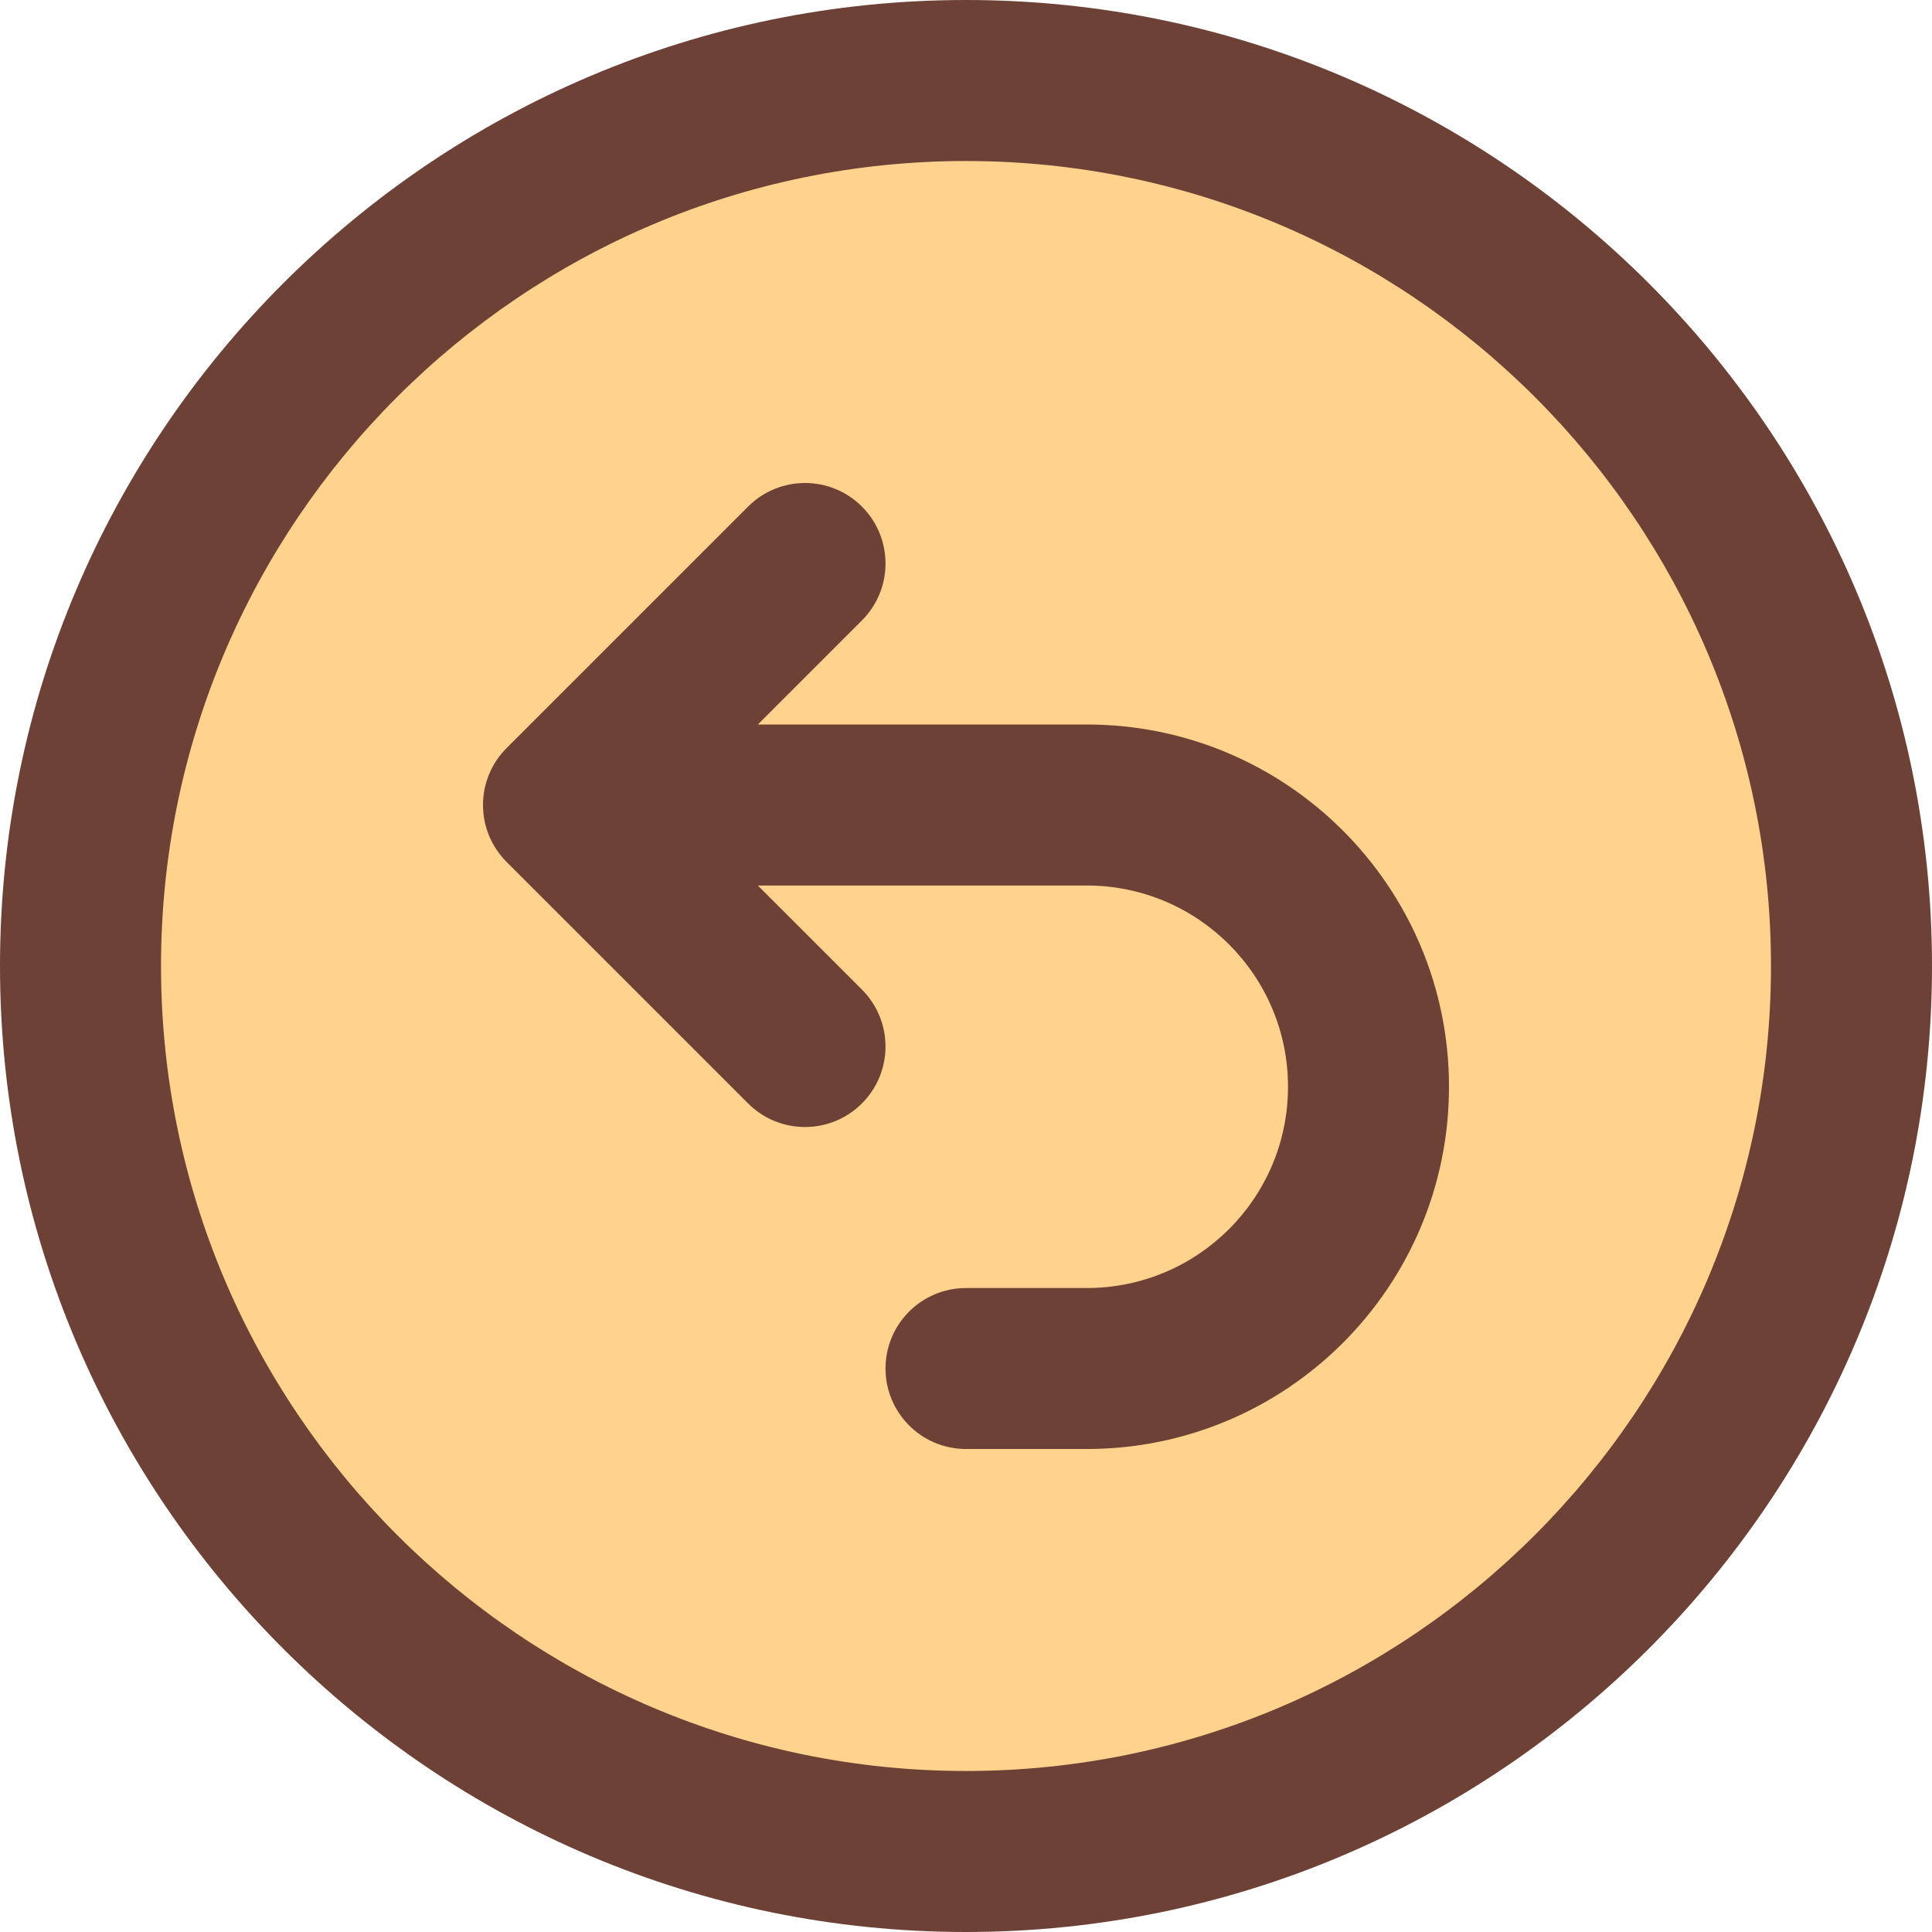
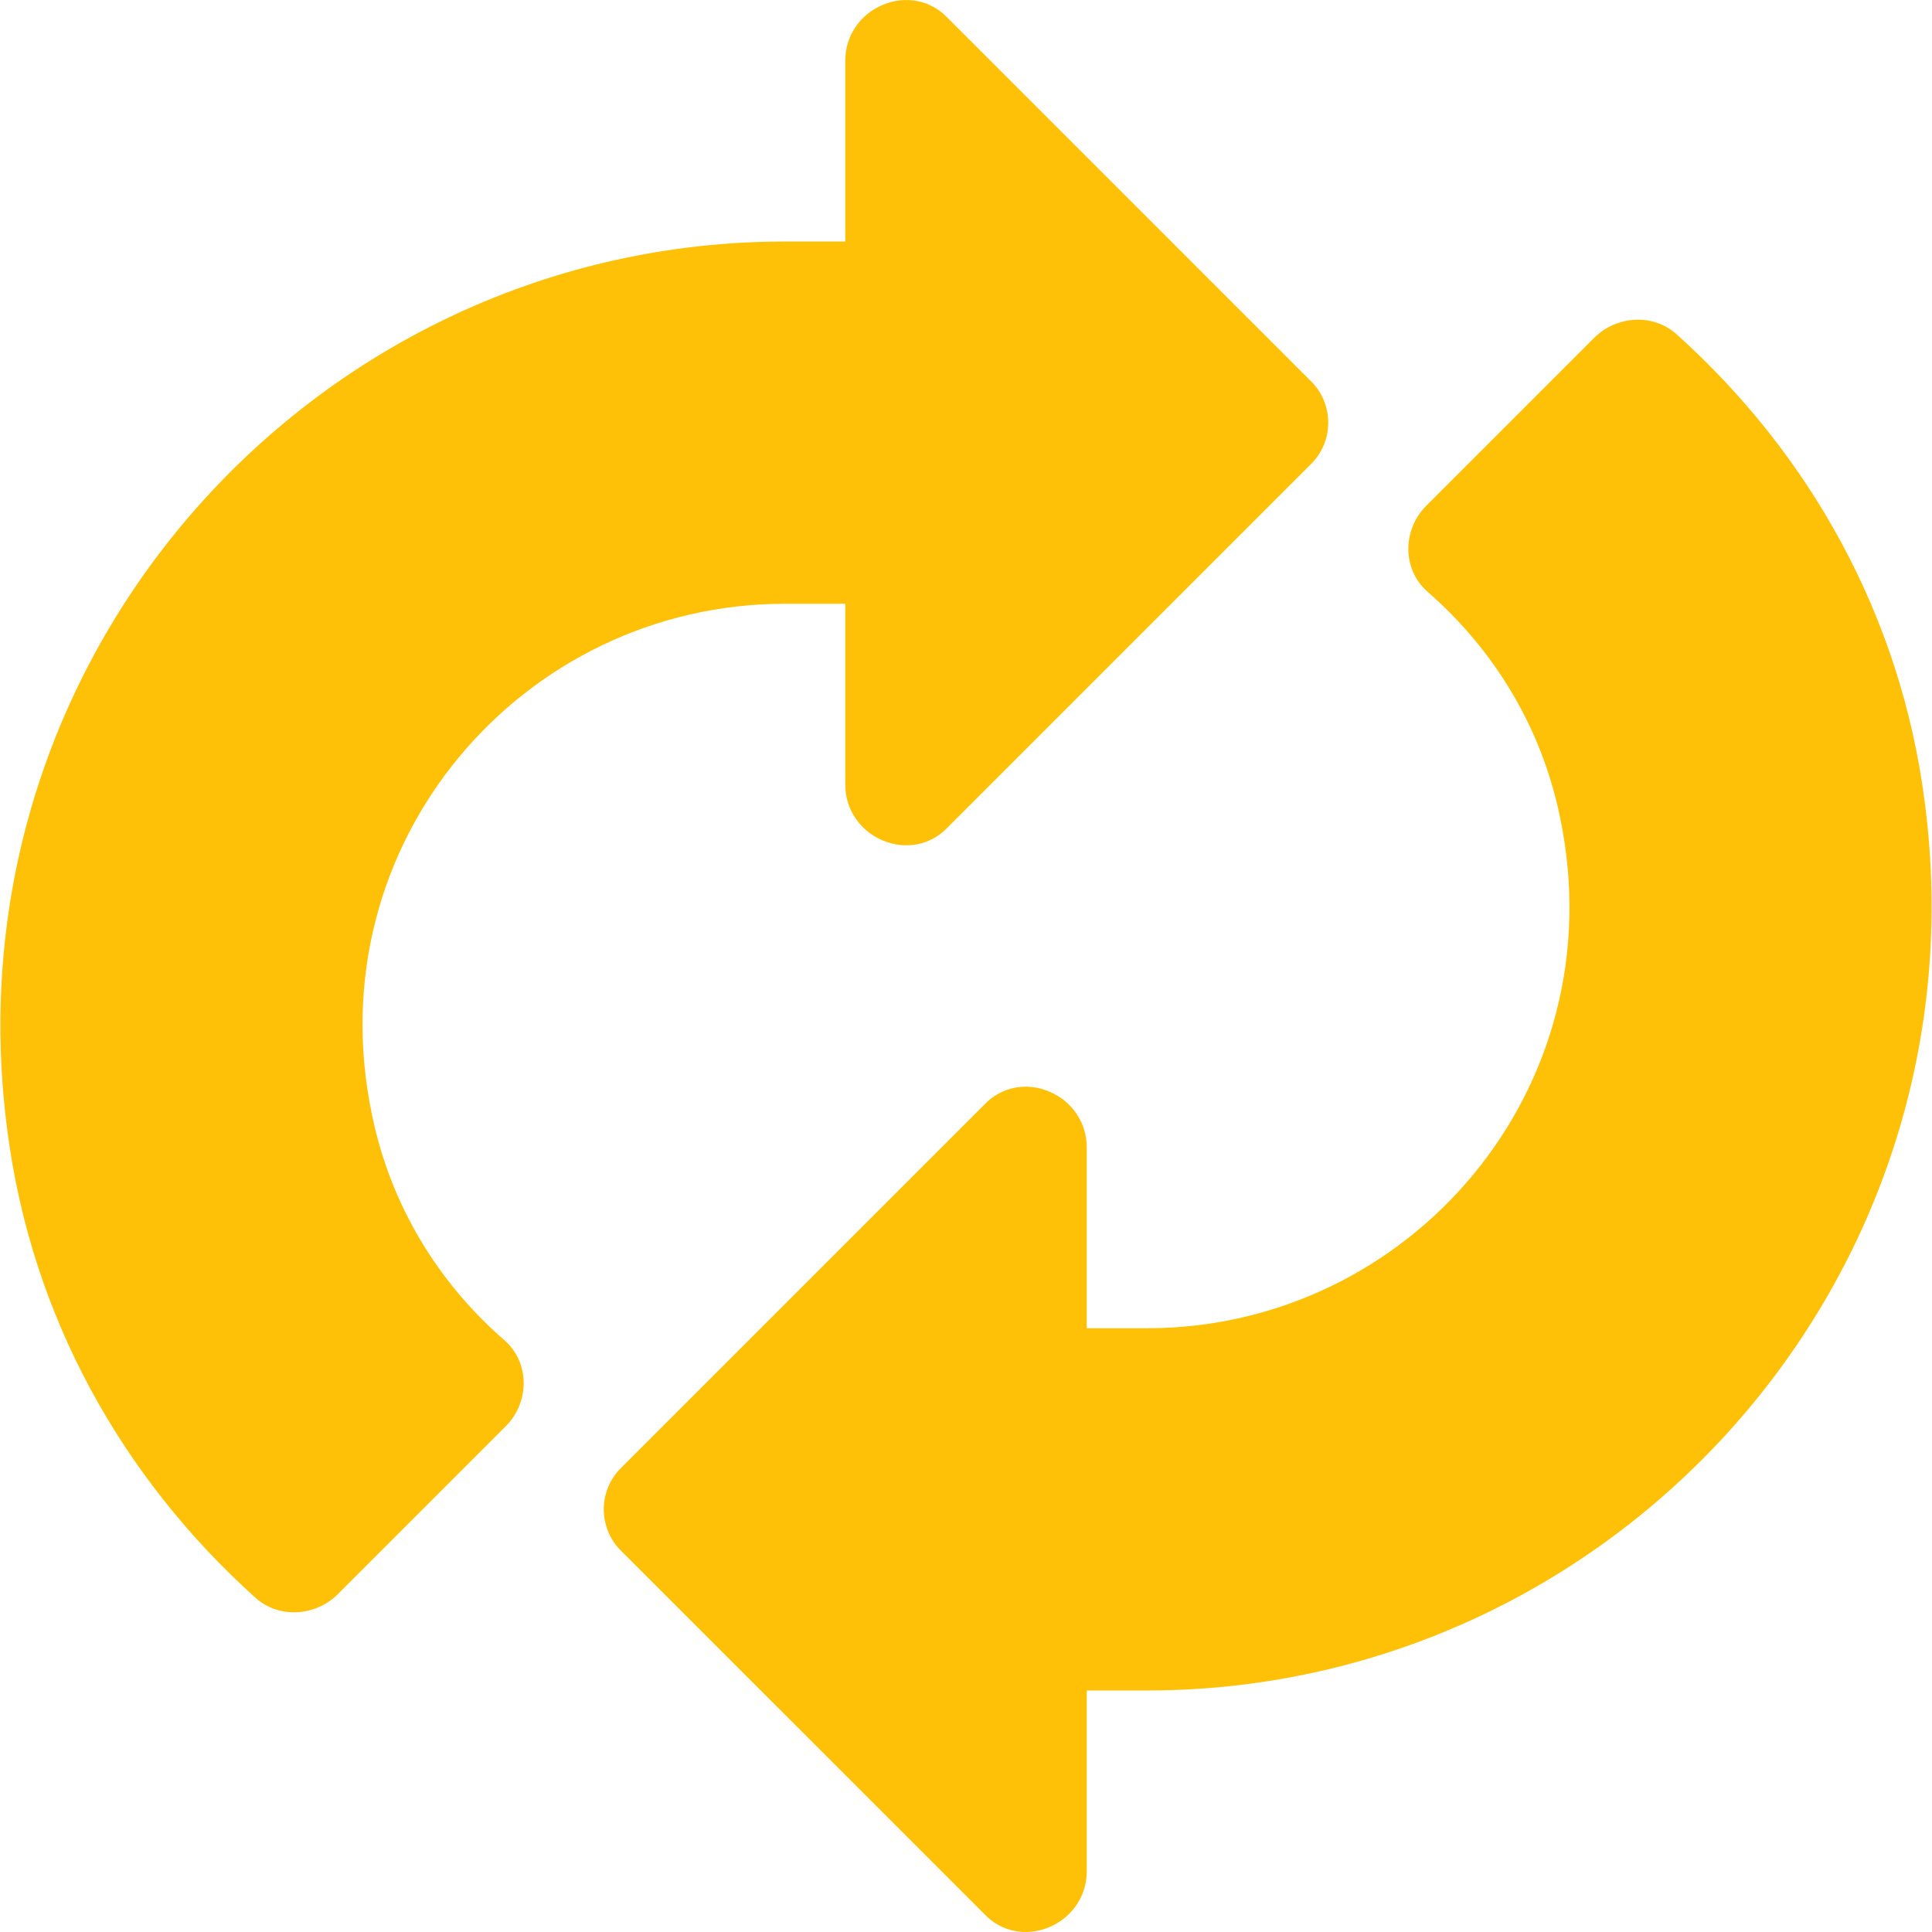
- <svg xmlns="http://www.w3.org/2000/svg" id="Layer_1" data-name="Layer 1" viewBox="0 0 512 512">
-   <defs>
-     <style>.cls-1{fill:#ffd38d;}.cls-2{fill:#6d4135;}</style>
-   </defs>
-   <circle class="cls-1" cx="256" cy="256" r="234.67" />
-   <path class="cls-2" d="M256,0C114.84,0,0,114.84,0,256S114.84,512,256,512,512,397.16,512,256,397.16,0,256,0Zm0,469.33c-117.63,0-213.33-95.7-213.33-213.33S138.37,42.67,256,42.67,469.33,138.37,469.33,256,373.63,469.33,256,469.33Z" />
-   <path class="cls-2" d="M288,192H200.84l27.58-27.58a21.33,21.33,0,1,0-30.17-30.17l-64,64a21.33,21.33,0,0,0,0,30.17l64,64a21.33,21.33,0,0,0,30.17-30.17l-27.58-27.58H288a53.33,53.33,0,0,1,0,106.67H256A21.33,21.33,0,0,0,256,384h32a96,96,0,0,0,0-192Z" />
+ <svg xmlns="http://www.w3.org/2000/svg" version="1.1" id="Capa_1" x="0px" y="0px" viewBox="0 0 512.024 512.024" style="enable-background:new 0 0 512.024 512.024;" xml:space="preserve">
+   <g>
+     <path style="fill:#FFC107;" d="M98.572,295.372c-15.04-72,40-135.36,109.44-135.36h16v48c0,6.4,3.84,12.16,9.92,14.72   s12.8,1.28,17.28-3.52l96-96c6.4-6.08,6.4-16.32,0-22.4l-96-96c-4.48-4.8-11.2-6.08-17.28-3.52s-9.92,8.32-9.92,14.72v48h-16   c-123.52,0-222.72,108.8-206.08,235.52c6.368,49.536,30.592,92.256,65.76,123.904c6.208,5.6,15.936,4.96,21.856-0.96l44.48-44.48   c6.368-6.368,6.432-16.896-0.352-22.816C116.14,339.948,103.5,319.436,98.572,295.372z" />
+     <path style="fill:#FFC107;" d="M510.092,212.492c-6.368-49.536-30.592-92.288-65.76-123.904c-6.208-5.6-15.936-4.96-21.856,0.96   l-44.48,44.48c-6.368,6.368-6.432,16.896,0.352,22.816c17.504,15.264,30.176,35.776,35.104,59.808   c15.04,72-40,135.36-109.44,135.36h-16v-48c0-6.4-3.84-12.16-9.92-14.72s-12.8-1.28-17.28,3.52l-96,96c-6.4,6.08-6.4,16.32,0,22.4   l96,96c4.48,4.8,11.2,6.08,17.28,3.52c6.08-2.56,9.92-8.32,9.92-14.72v-48h16C427.532,448.012,526.732,339.212,510.092,212.492z" />
+   </g>
+   <g>
+ </g>
+   <g>
+ </g>
+   <g>
+ </g>
+   <g>
+ </g>
+   <g>
+ </g>
+   <g>
+ </g>
+   <g>
+ </g>
+   <g>
+ </g>
+   <g>
+ </g>
+   <g>
+ </g>
+   <g>
+ </g>
+   <g>
+ </g>
+   <g>
+ </g>
+   <g>
+ </g>
+   <g>
+ </g>
</svg>
